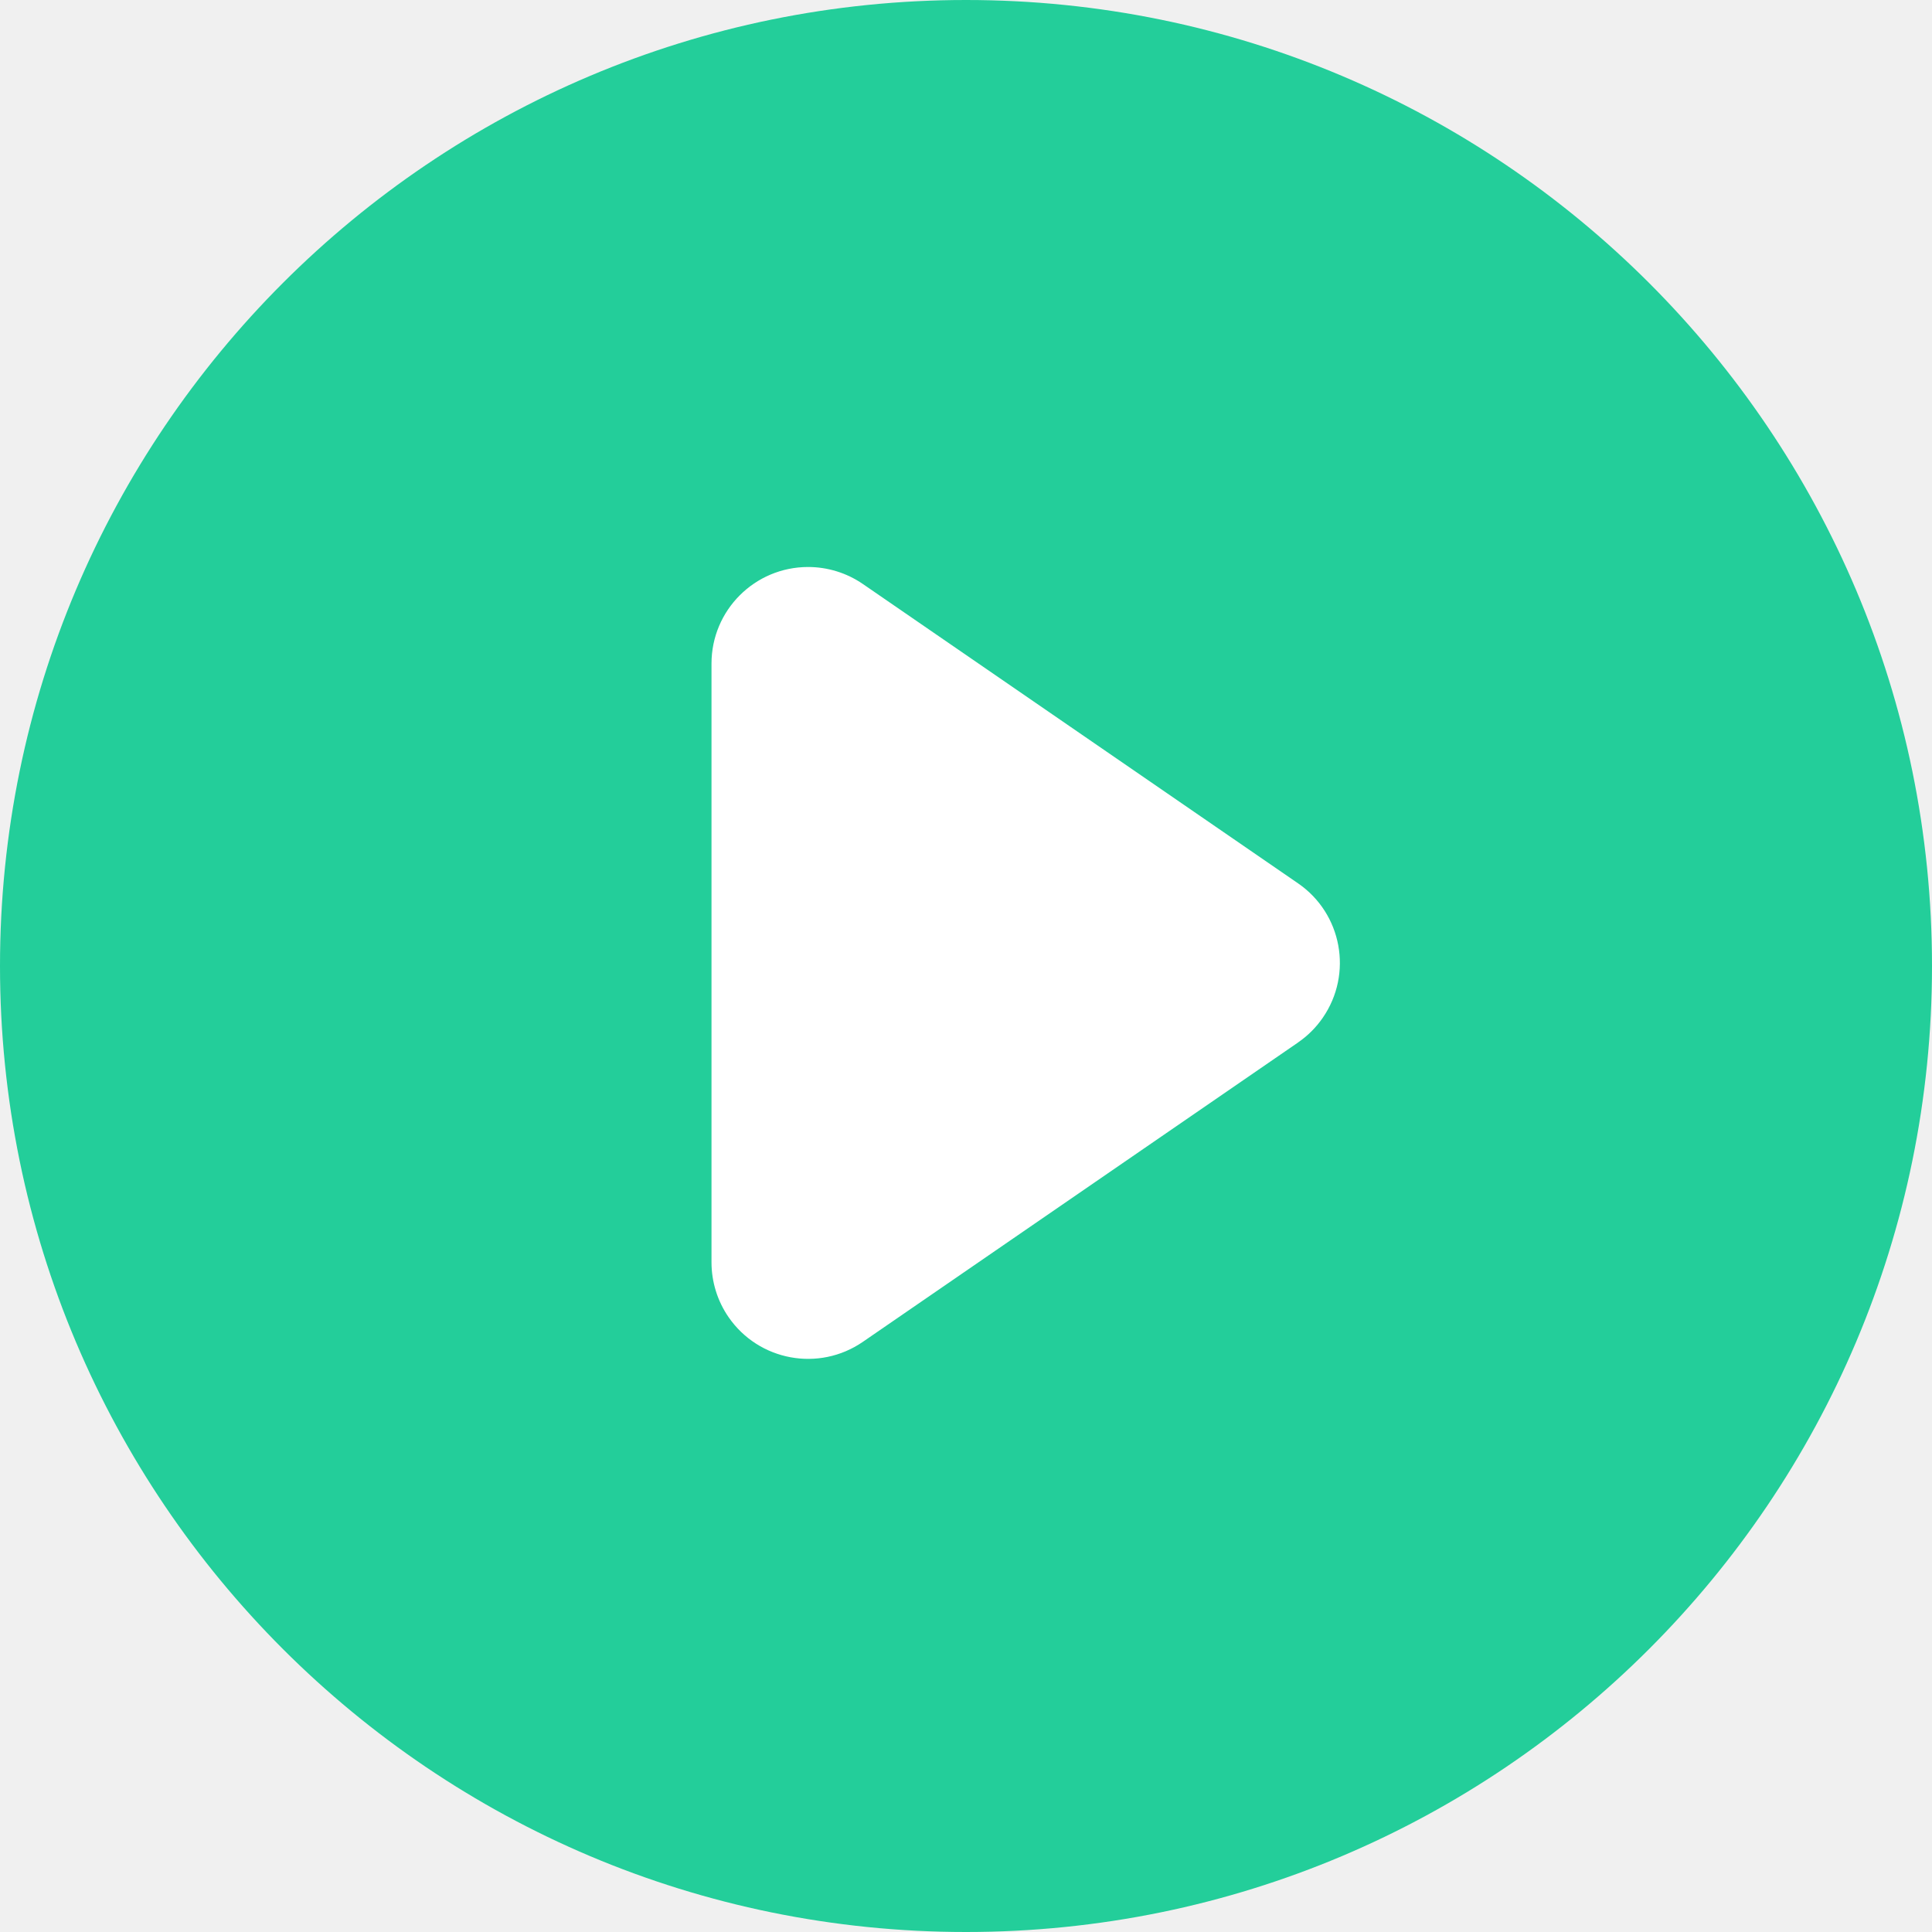
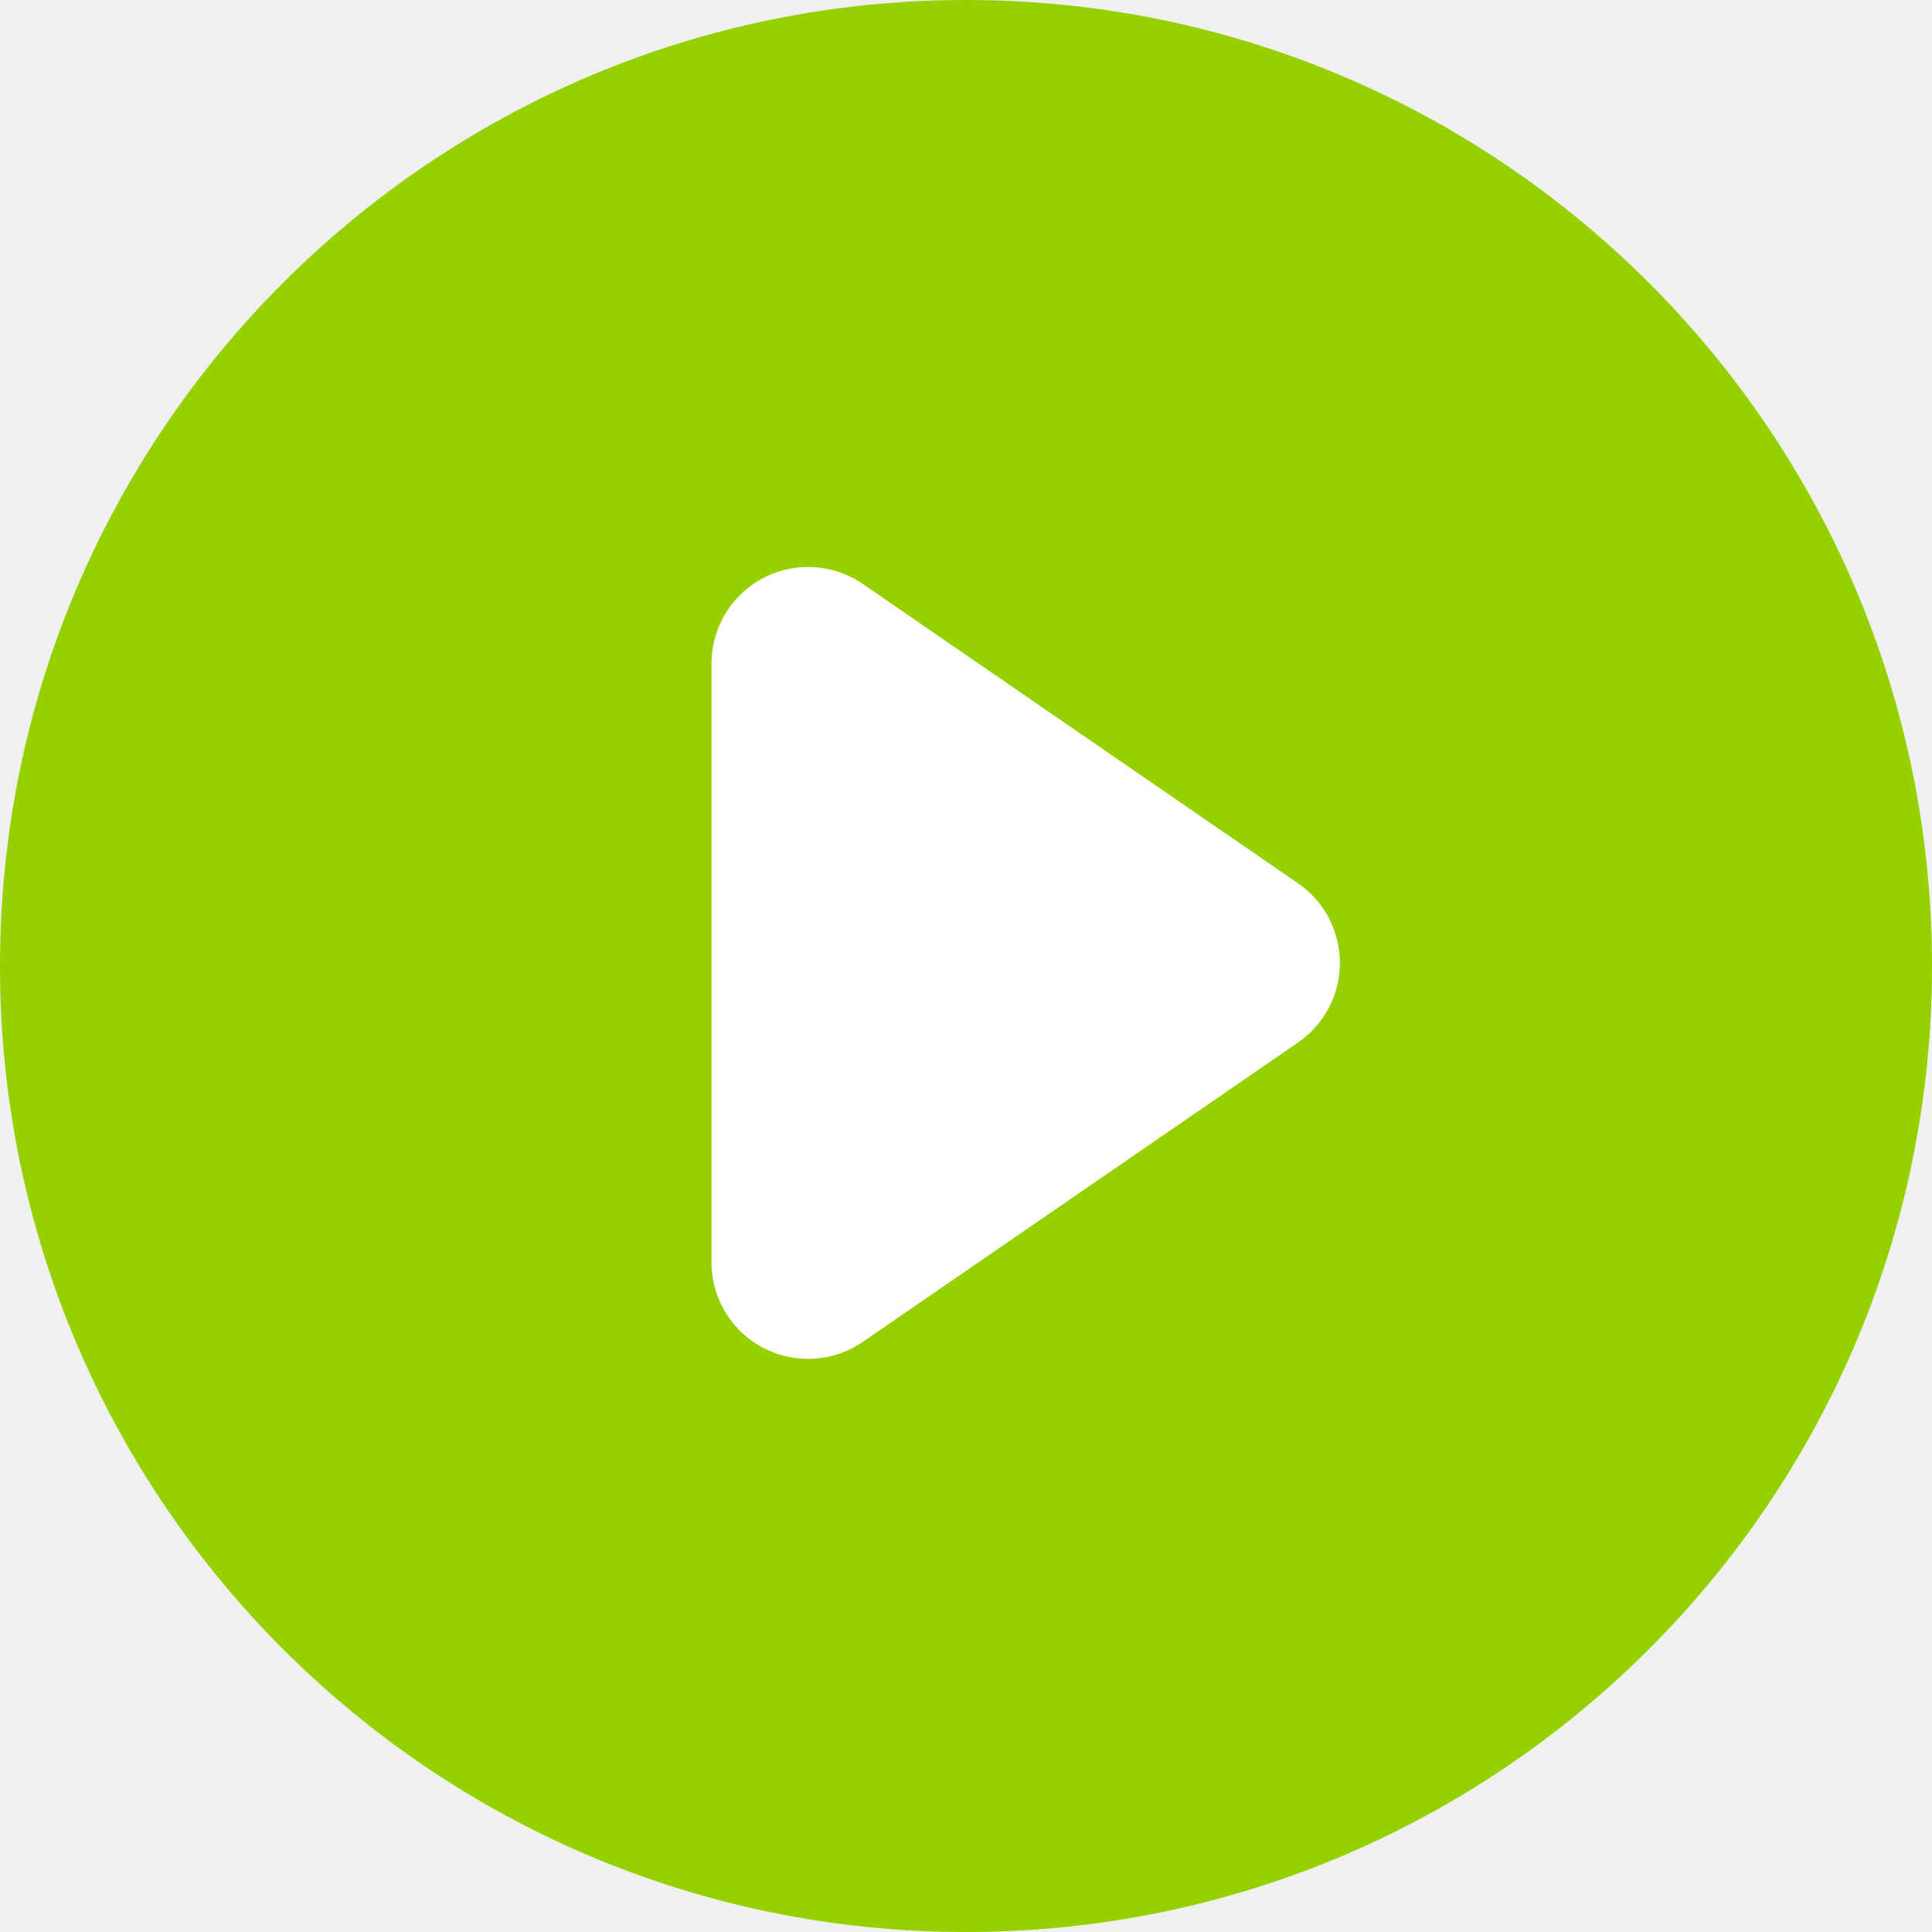
<svg xmlns="http://www.w3.org/2000/svg" width="48" height="48" viewBox="0 0 48 48">
  <g fill="none" fill-rule="evenodd">
    <g>
      <g>
        <g transform="translate(-42 -1526) translate(24 1505) translate(18 21)">
-           <circle cx="24" cy="24" r="24" fill="#23CE9A" />
+           <circle cx="24" cy="24" r="24" fill="#95d100" />
          <path fill="#FFF" d="M28.377 18.075l7.437 10.812c.751 1.092.475 2.587-.617 3.338-.4.275-.875.422-1.36.422H18.963c-1.326 0-2.4-1.074-2.4-2.4 0-.485.147-.96.422-1.36l7.437-10.812c.75-1.092 2.245-1.368 3.337-.617.242.166.451.375.617.617z" transform="rotate(90 26.4 23.924)" />
        </g>
      </g>
    </g>
  </g>
</svg>
